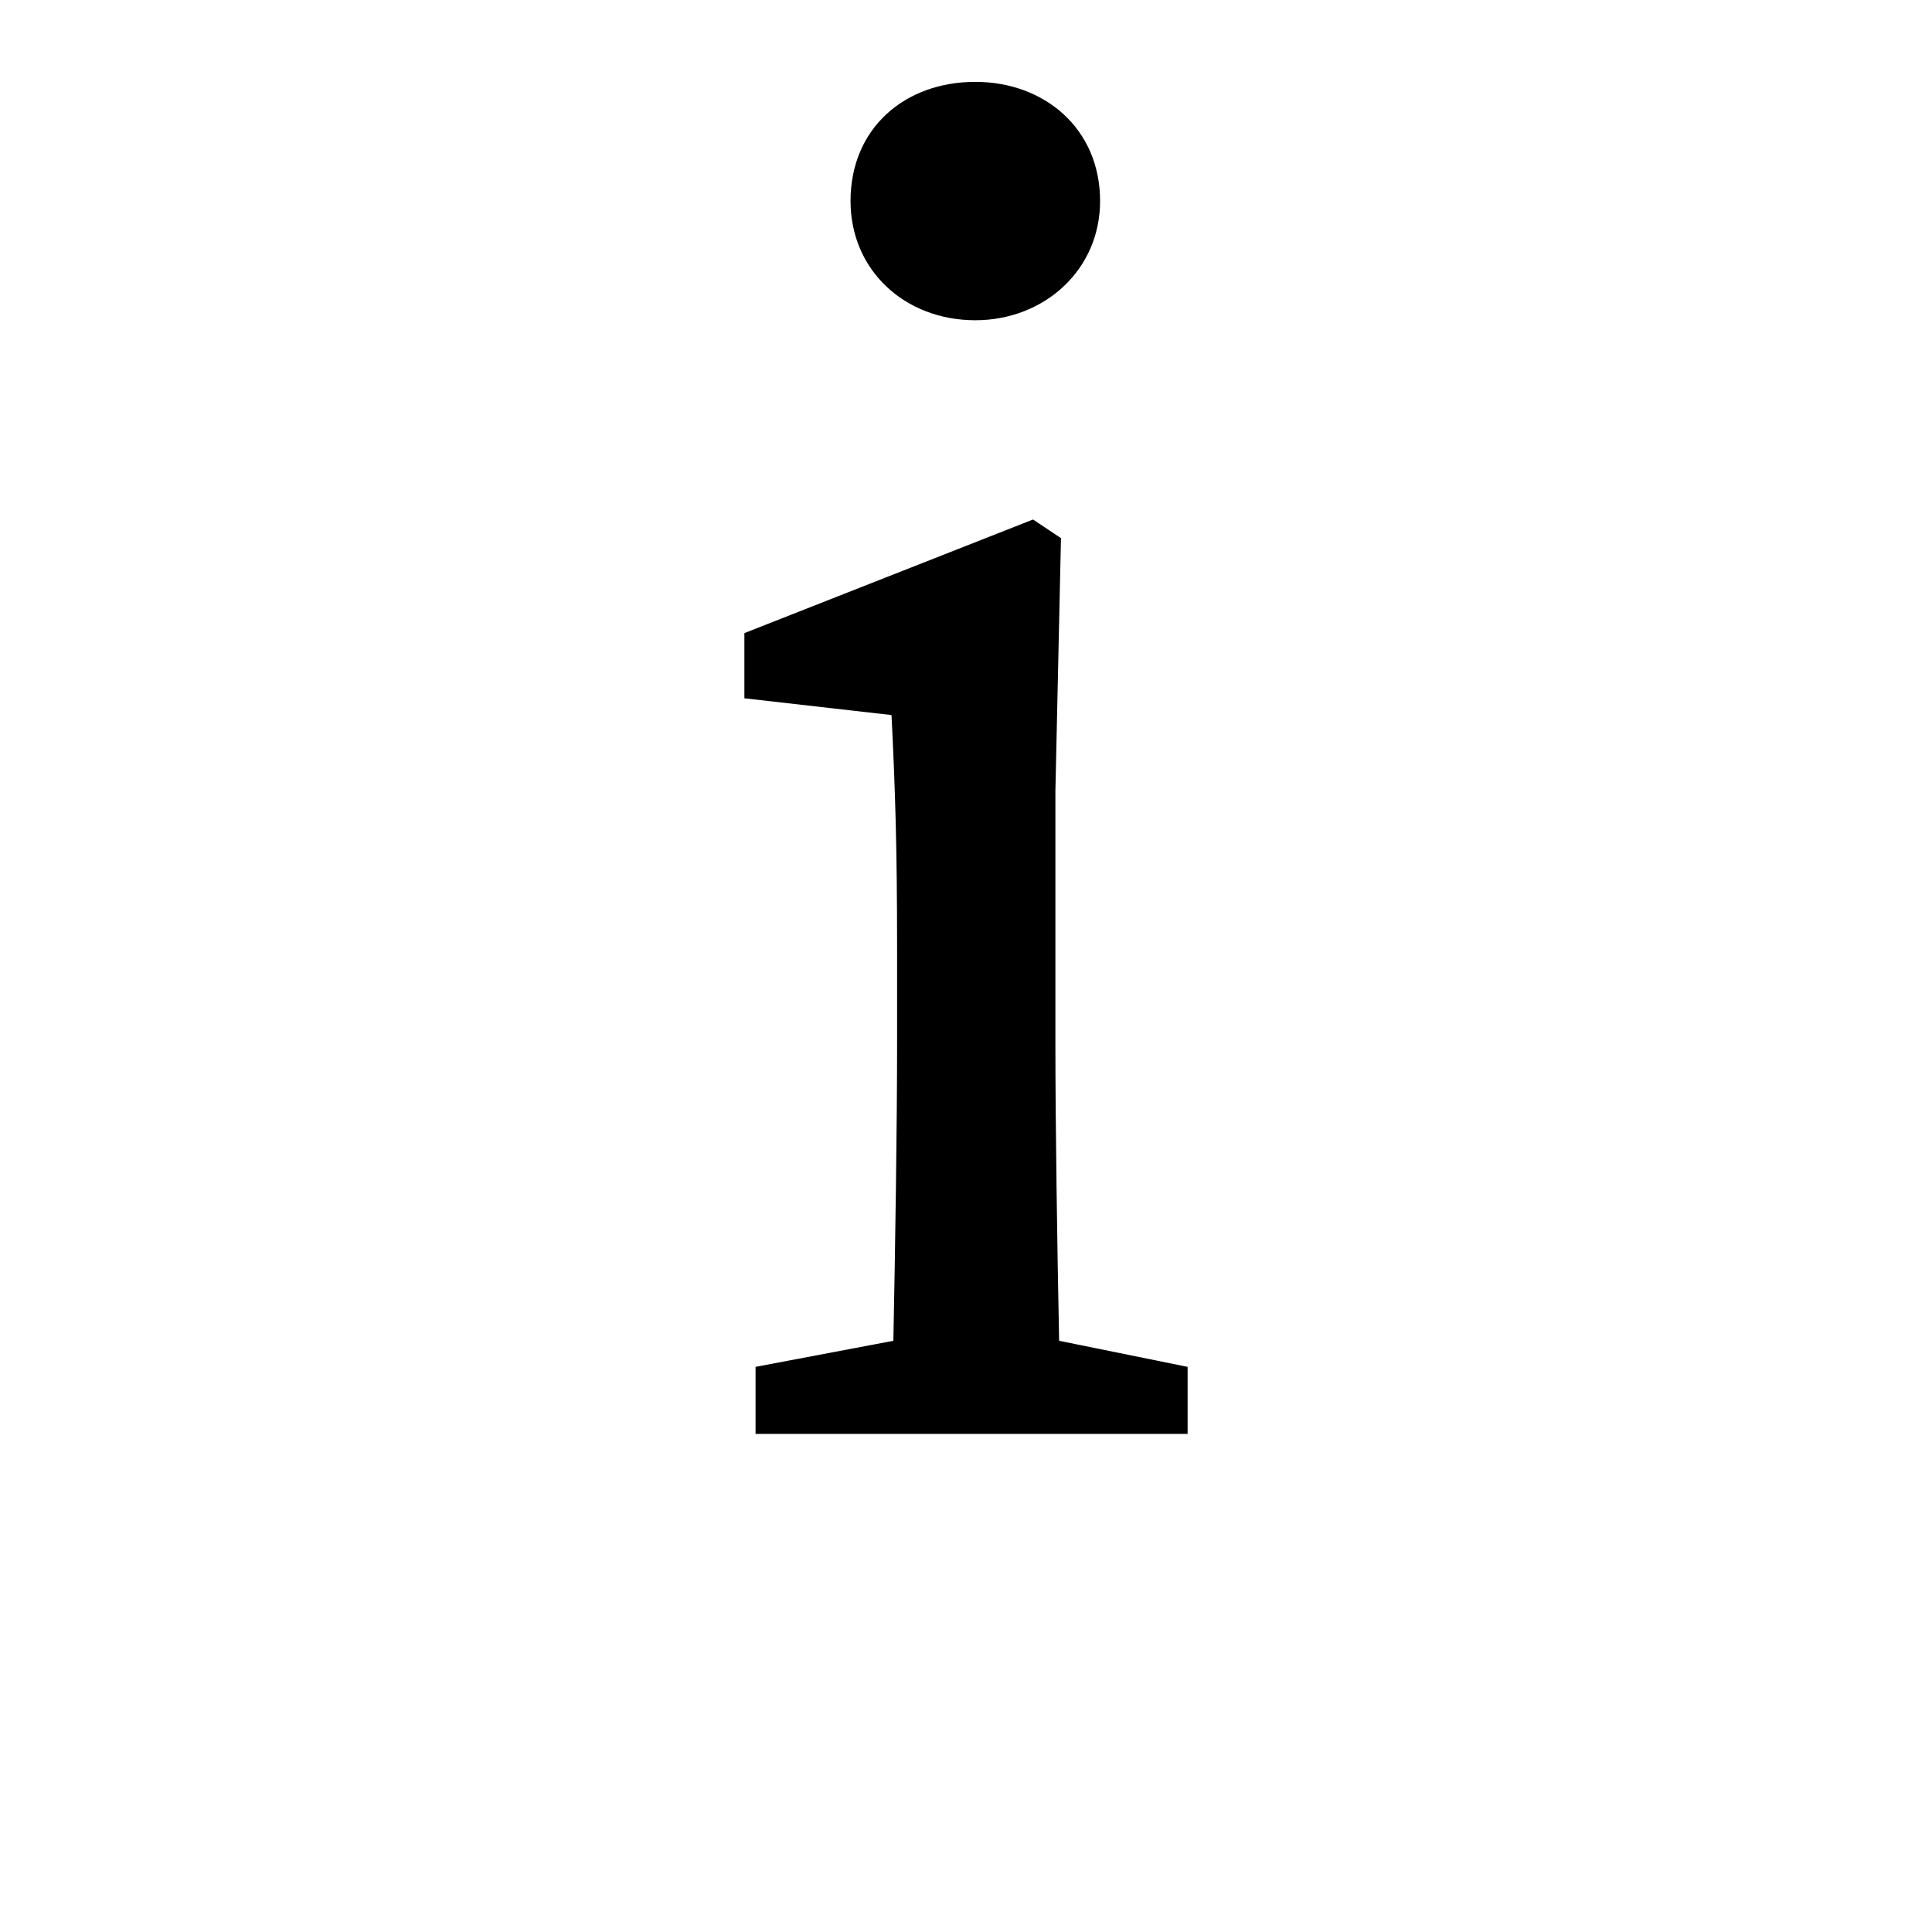
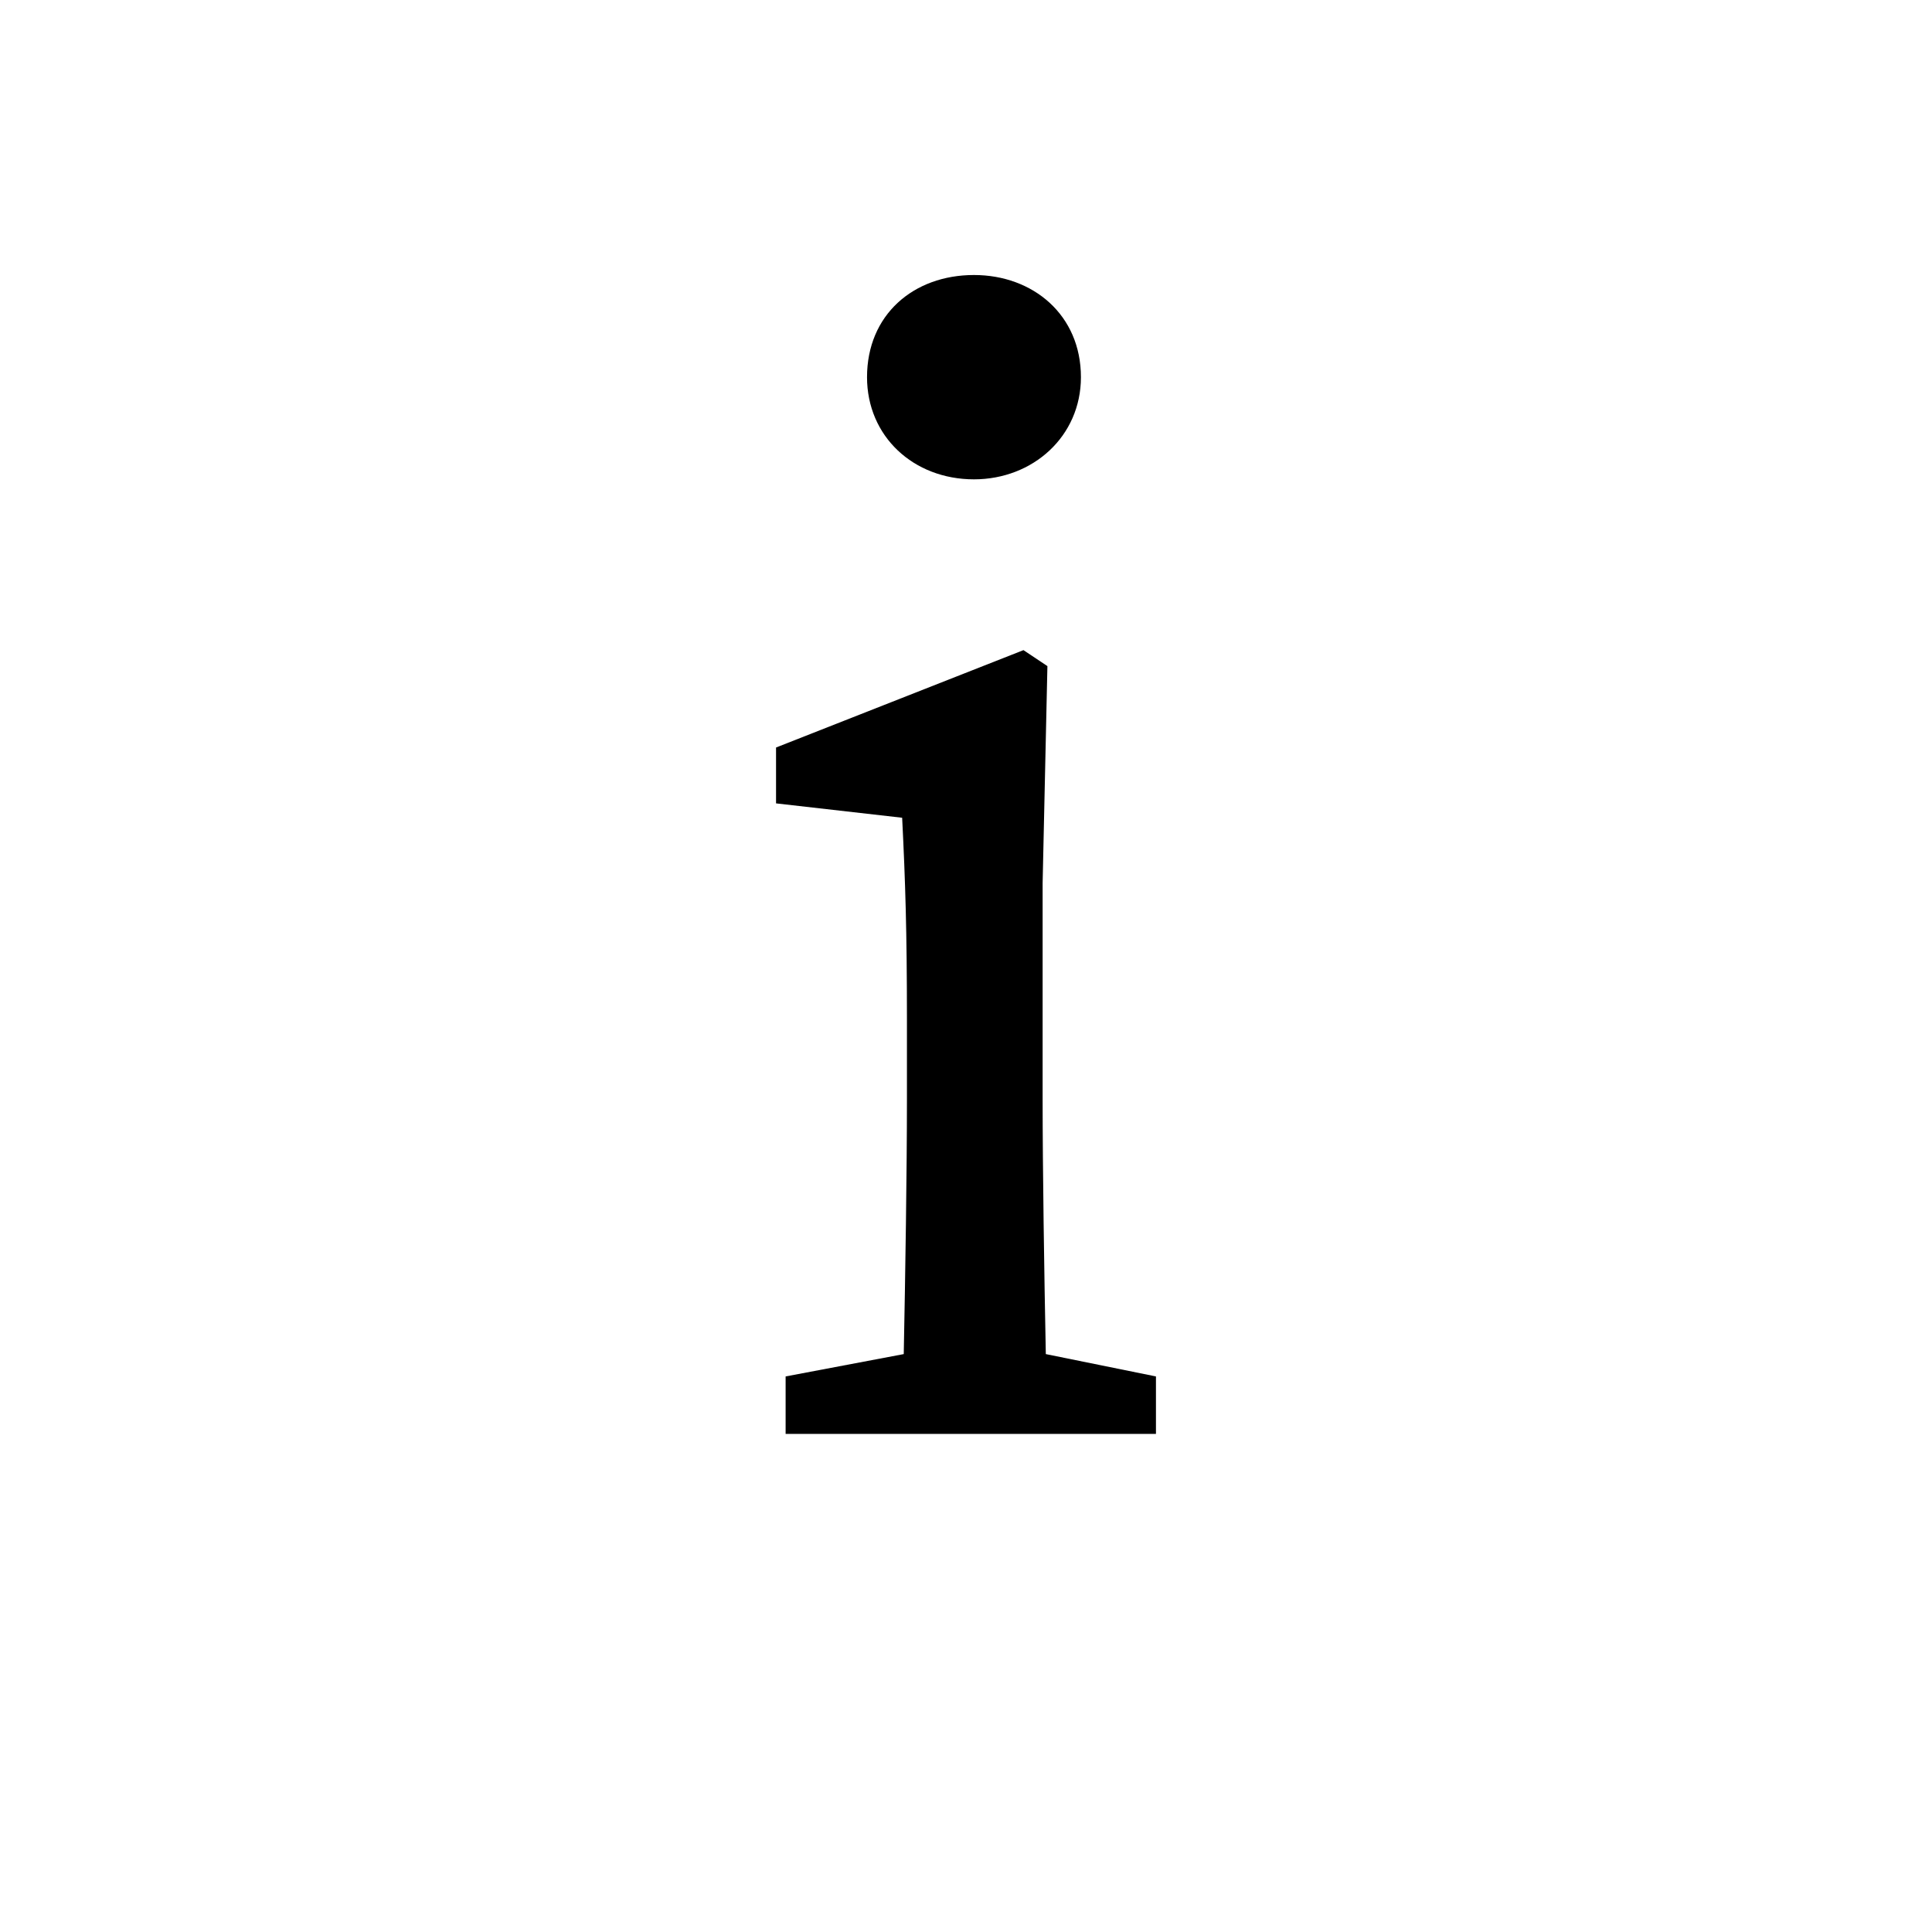
<svg xmlns="http://www.w3.org/2000/svg" height="512" width="512">
  <style>
path { fill: black; fill-rule: nonzero; }
</style>
-   <g transform="translate(8 8) scale(0.4935323) translate(354.5 753.75) scale(1 -1)">
+   <g transform="translate(8 8) scale(0.4230277) translate(438.25 879.375) scale(1 -1)">
    <path d="M153,598 c37,0,67,27,67,64 c0,39,-30,64,-67,64 c-38,0,-67,-25,-67,-64 c0,-37,29,-64,67,-64 z M198,50 c-1,50,-2,116,-2,160 l0,135 l3,136 l-15,10 l-155,-61 l0,-35 l79,-9 c2,-40,3,-71,3,-126 l0,-50 c0,-45,-1,-110,-2,-160 l-74,-14 l0,-36 l232,0 l0,36 z" />
  </g>
</svg>
